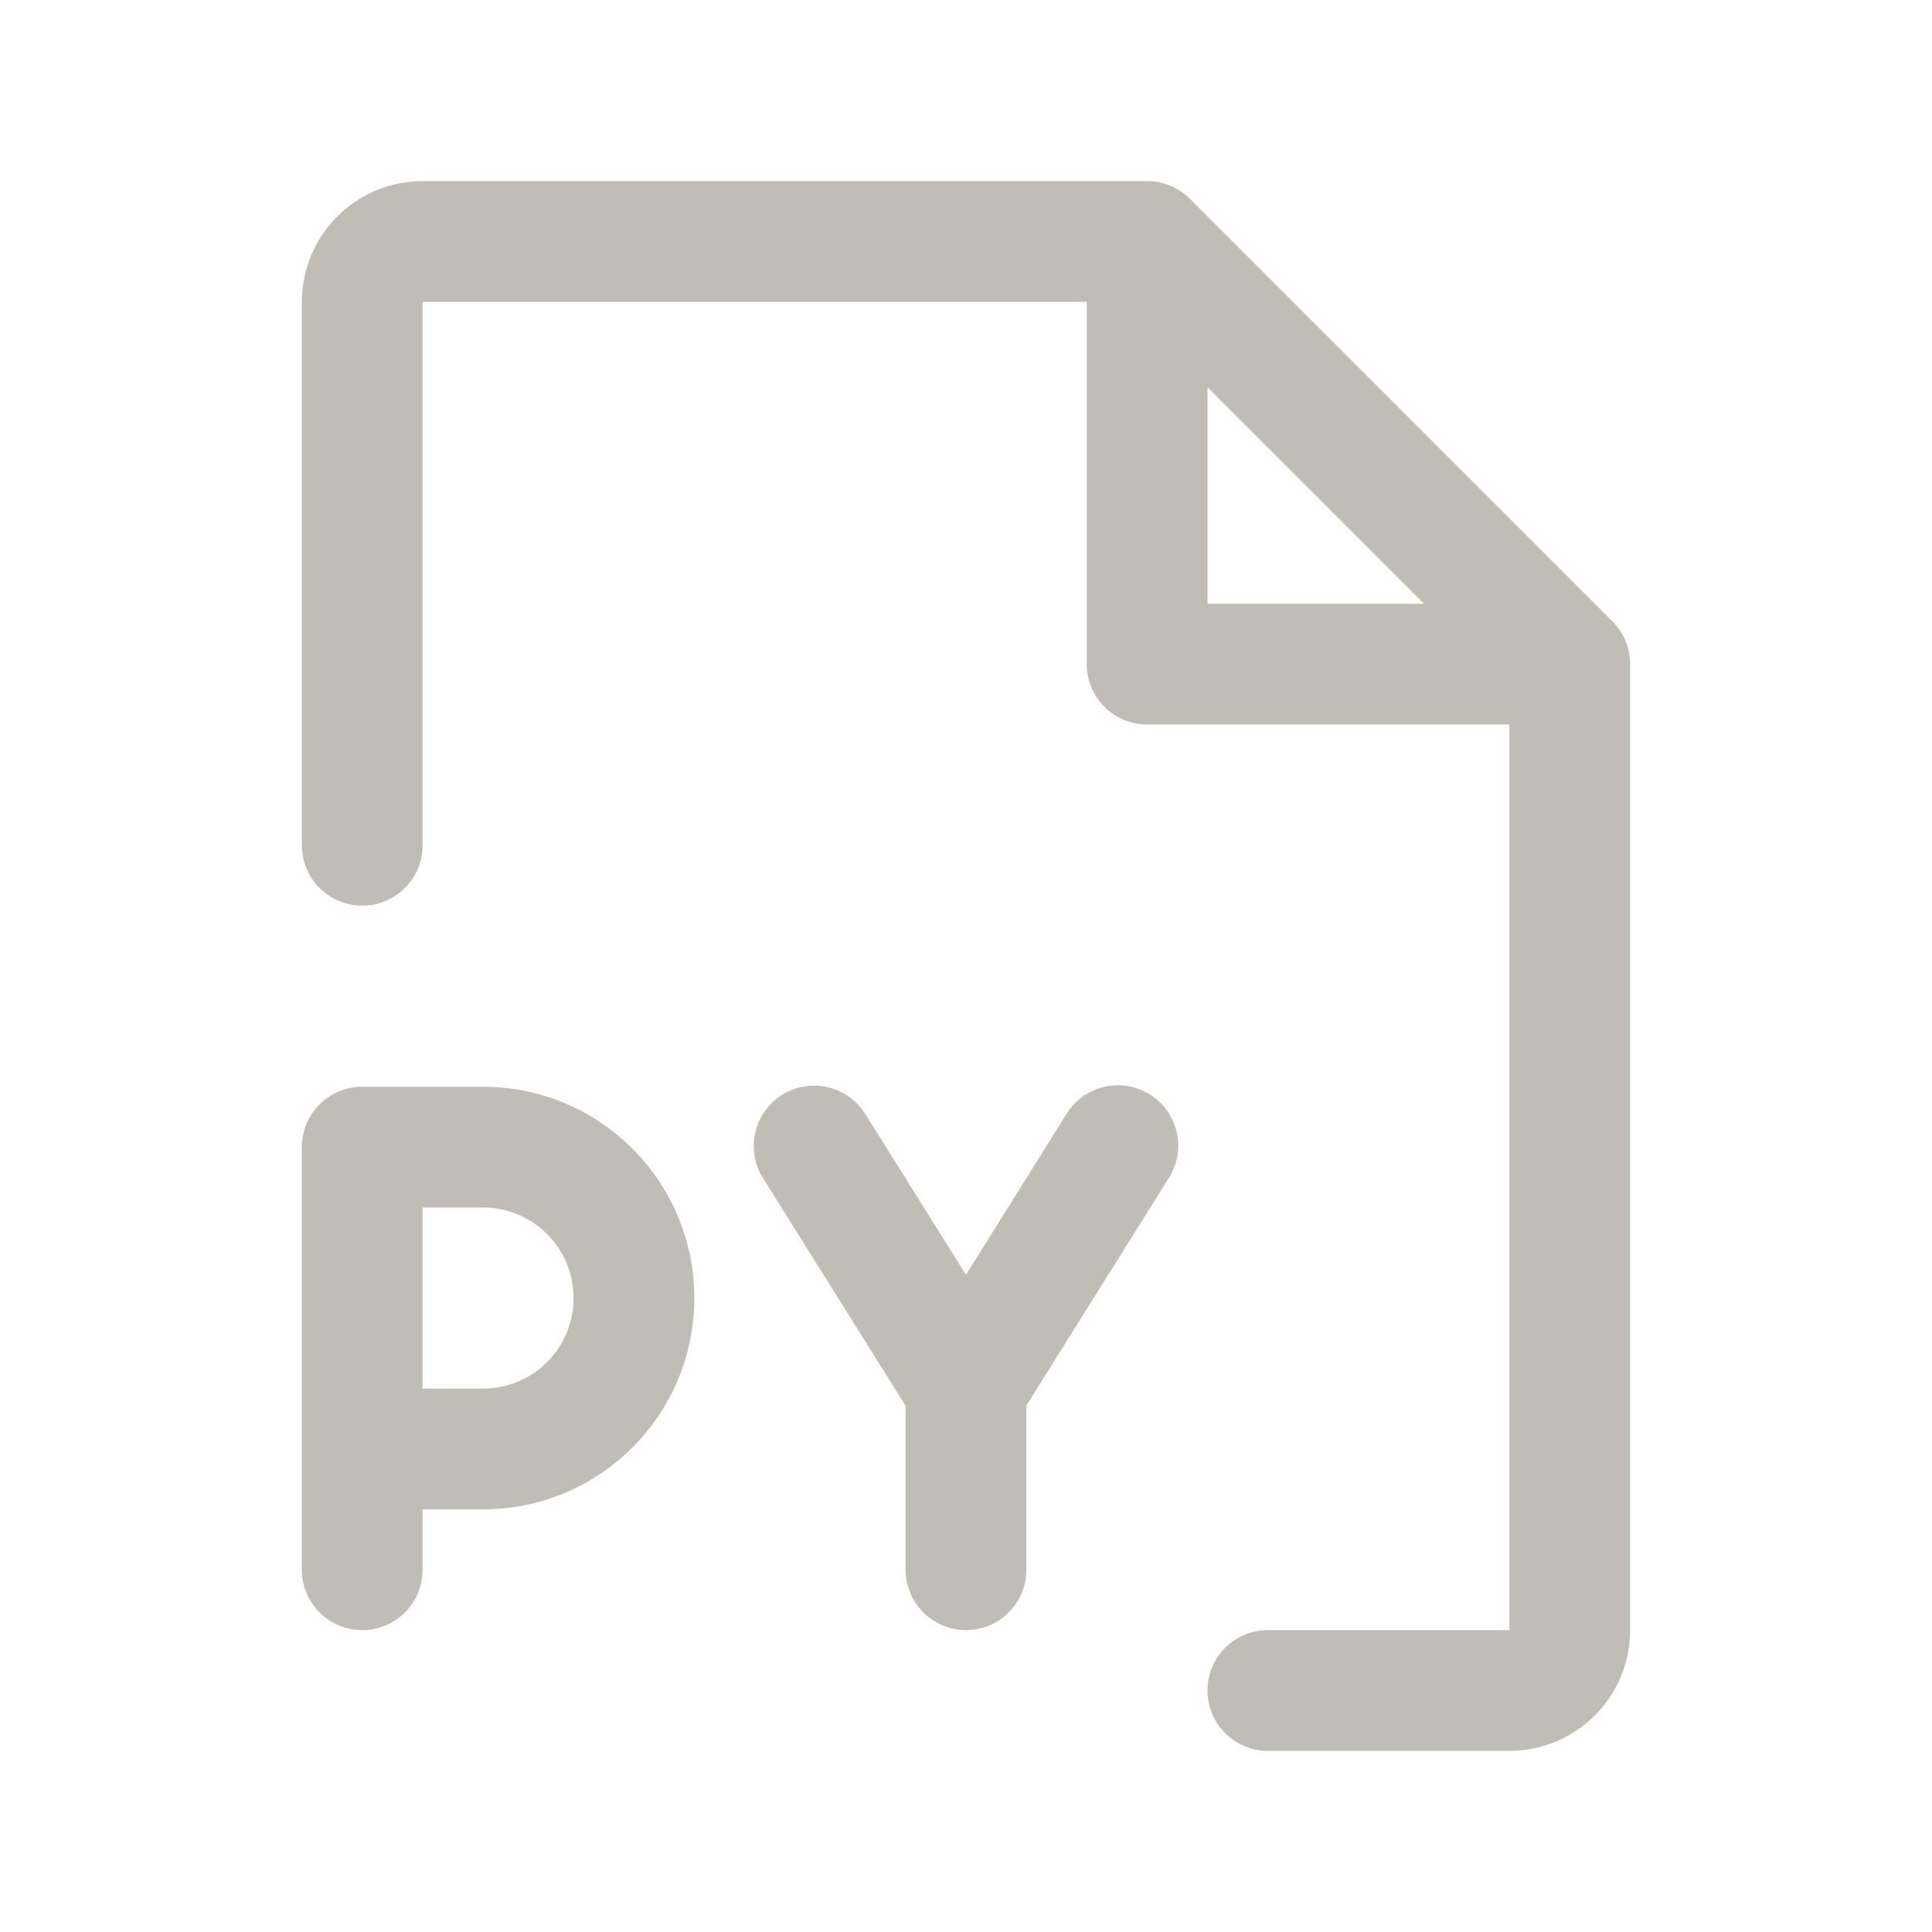
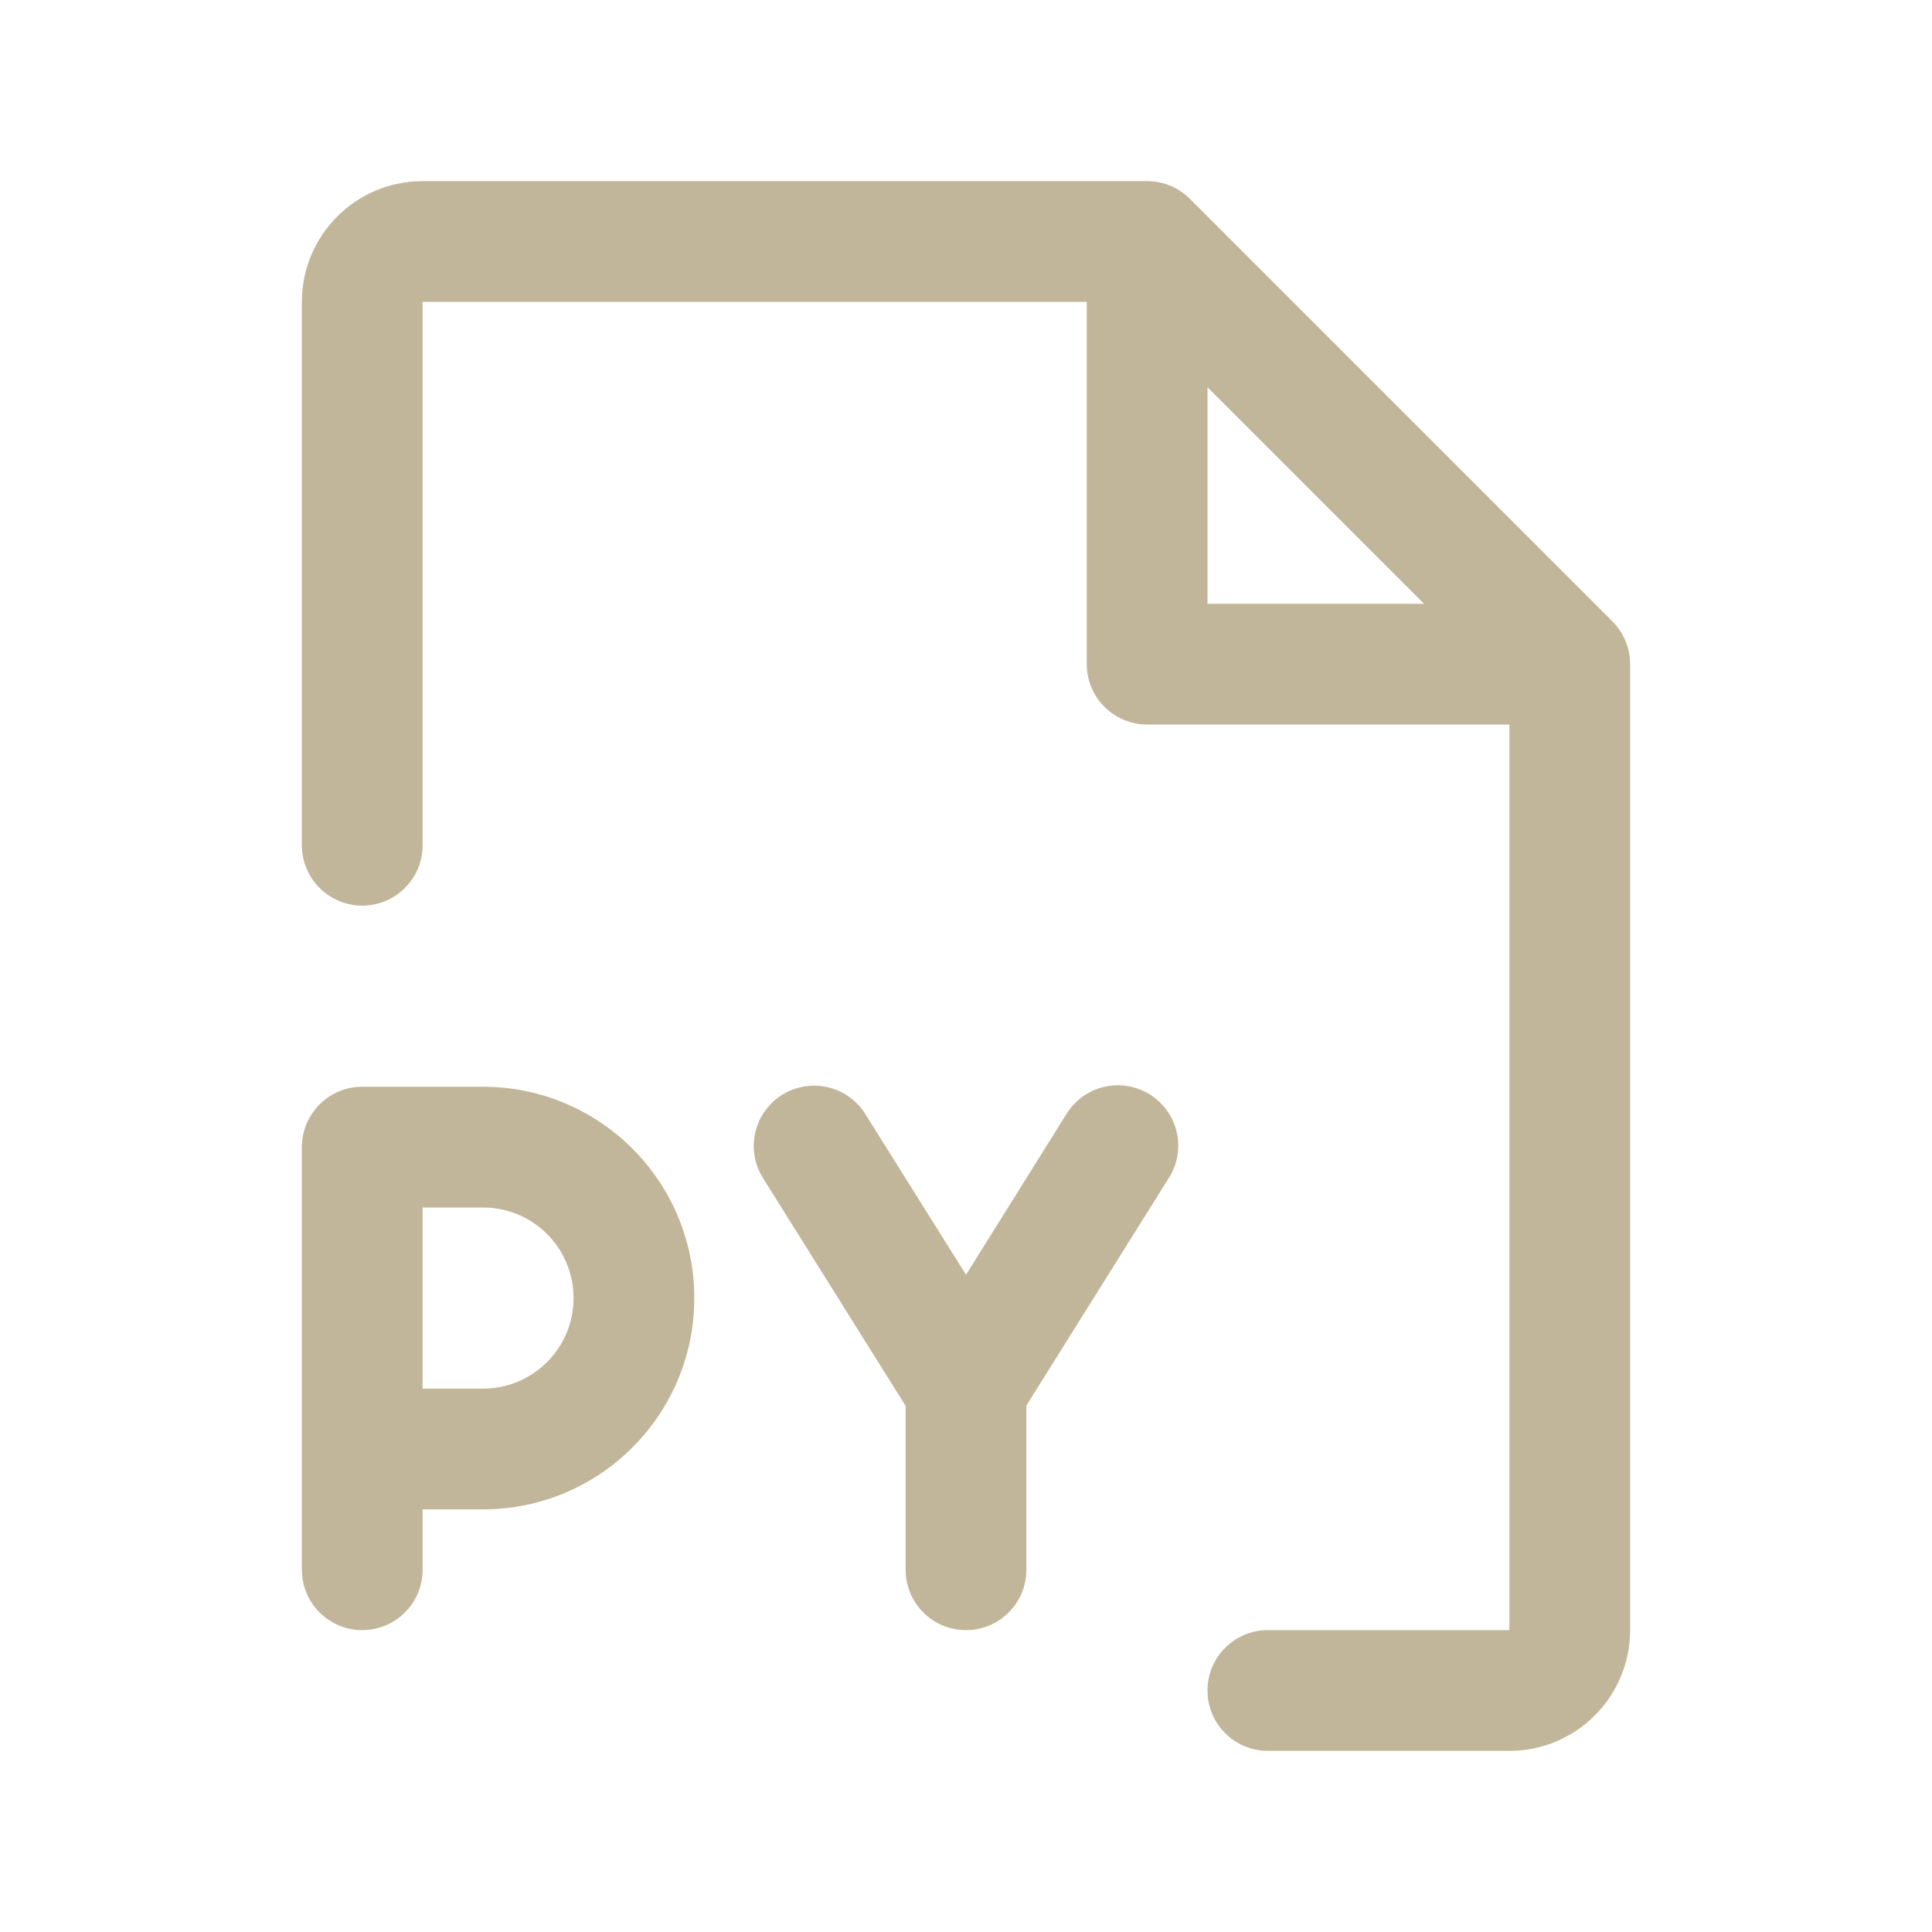
- <svg xmlns="http://www.w3.org/2000/svg" width="32" height="32" fill="#bfbdb6" viewBox="0 0 256 256">
+ <svg xmlns="http://www.w3.org/2000/svg" width="32" height="32" fill="#c2b69a" viewBox="0 0 256 256">
  <path d="M213.66,82.34l-56-56A8,8,0,0,0,152,24H56A16,16,0,0,0,40,40v72a8,8,0,0,0,16,0V40h88V88a8,8,0,0,0,8,8h48V216H168a8,8,0,0,0,0,16h32a16,16,0,0,0,16-16V88A8,8,0,0,0,213.66,82.34ZM160,51.31,188.69,80H160ZM64,144H48a8,8,0,0,0-8,8v56a8,8,0,0,0,16,0v-8h8a28,28,0,0,0,0-56Zm0,40H56V160h8a12,12,0,0,1,0,24Zm90.78-27.76-18.78,30V208a8,8,0,0,1-16,0V186.29l-18.78-30a8,8,0,1,1,13.56-8.48L128,168.91l13.22-21.15a8,8,0,1,1,13.56,8.48Z" />
</svg>
